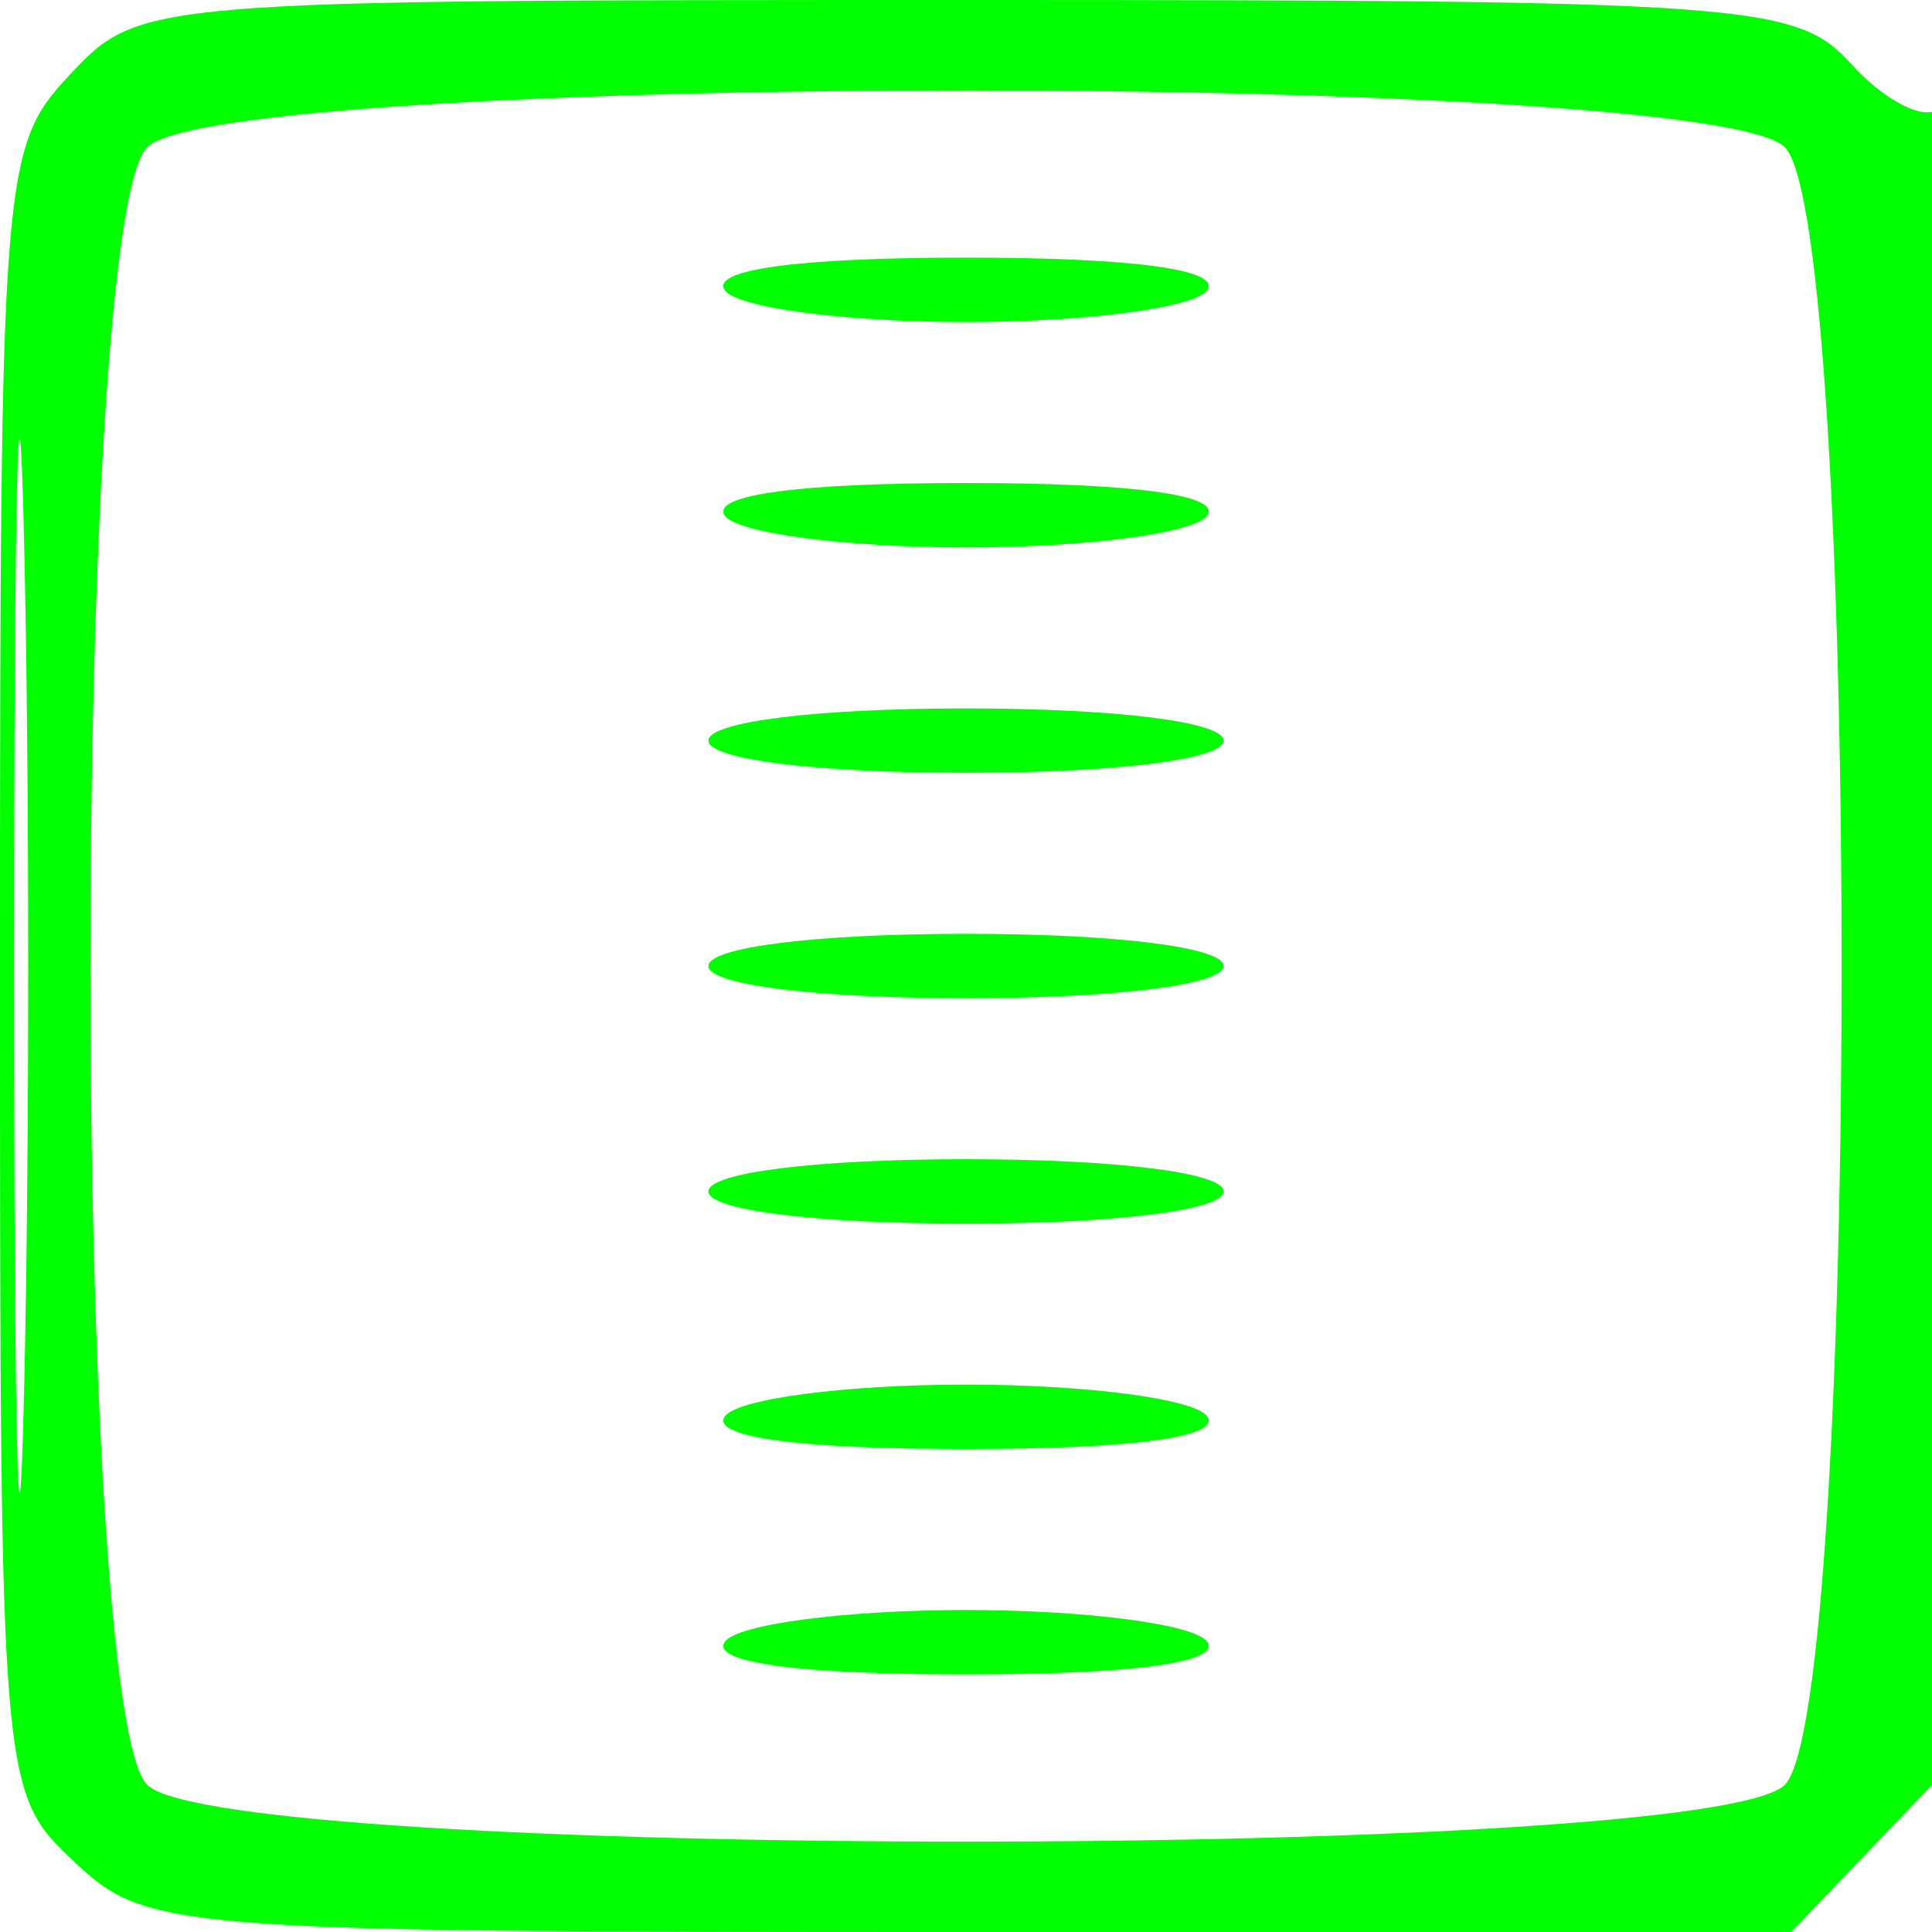
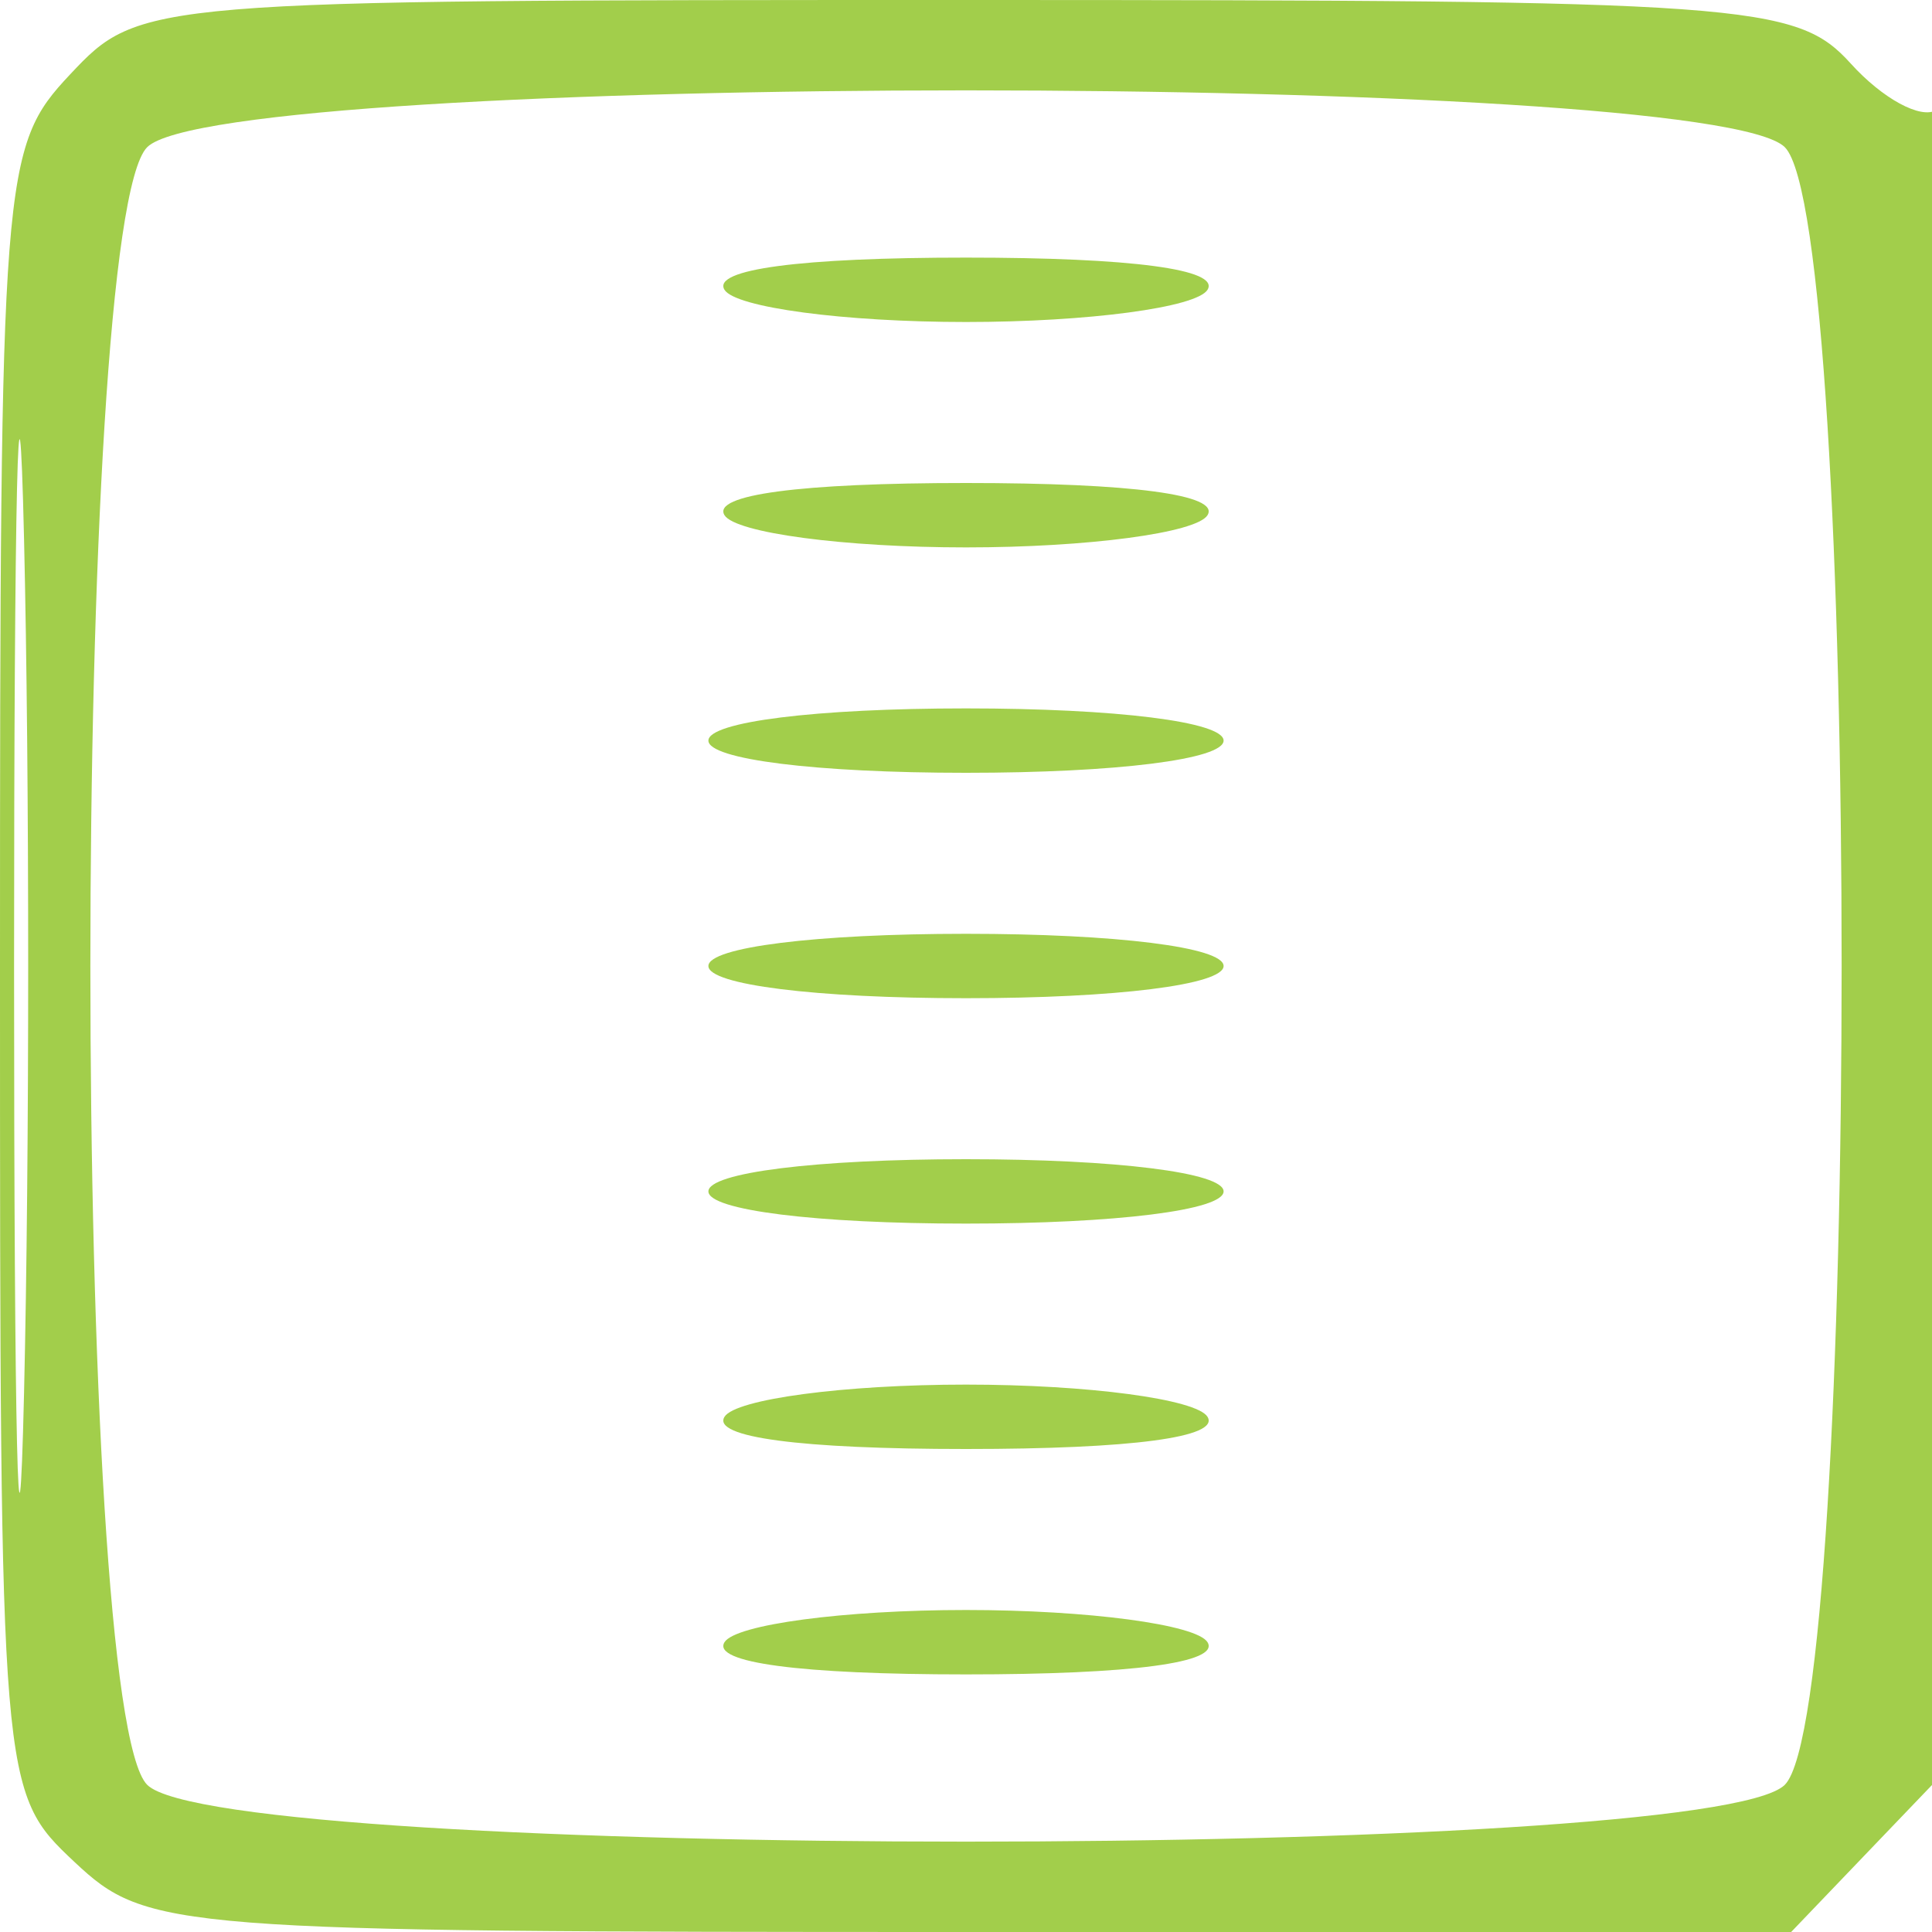
<svg xmlns="http://www.w3.org/2000/svg" viewBox="0 0 60 60">
-   <path fill-rule="evenodd" fill="#00FF00" stroke="none" d="M 2.174 2.314 C 0.059 4.566, 0 5.323, -0 30.140 C -0 55.514, 0.012 55.663, 2.314 57.826 C 4.566 59.941, 5.324 60, 30.127 60 L 55.626 60 58.313 57.195 L 61 54.391 61 28.636 C 61 14.370, 60.614 3.121, 60.134 3.417 C 59.657 3.712, 58.462 3.063, 57.479 1.976 C 55.786 0.106, 54.318 0, 30.019 0 C 4.479 0, 4.338 0.012, 2.174 2.314 M 4.571 4.571 C 2.218 6.925, 2.218 53.075, 4.571 55.429 C 6.925 57.782, 53.075 57.782, 55.429 55.429 C 57.782 53.075, 57.782 6.925, 55.429 4.571 C 53.075 2.218, 6.925 2.218, 4.571 4.571 M 0.437 30 C 0.437 44.575, 0.577 50.537, 0.747 43.250 C 0.918 35.962, 0.918 24.037, 0.747 16.750 C 0.577 9.462, 0.437 15.425, 0.437 30 M 22.500 9 C 22.840 9.550, 26.215 10, 30 10 C 33.785 10, 37.160 9.550, 37.500 9 C 37.893 8.365, 35.157 8, 30 8 C 24.843 8, 22.107 8.365, 22.500 9 M 22.500 16 C 22.840 16.550, 26.215 17, 30 17 C 33.785 17, 37.160 16.550, 37.500 16 C 37.893 15.365, 35.157 15, 30 15 C 24.843 15, 22.107 15.365, 22.500 16 M 22 23 C 22 23.583, 25.333 24, 30 24 C 34.667 24, 38 23.583, 38 23 C 38 22.417, 34.667 22, 30 22 C 25.333 22, 22 22.417, 22 23 M 22 30 C 22 30.583, 25.333 31, 30 31 C 34.667 31, 38 30.583, 38 30 C 38 29.417, 34.667 29, 30 29 C 25.333 29, 22 29.417, 22 30 M 22 37 C 22 37.583, 25.333 38, 30 38 C 34.667 38, 38 37.583, 38 37 C 38 36.417, 34.667 36, 30 36 C 25.333 36, 22 36.417, 22 37 M 22.500 44 C 22.107 44.635, 24.843 45, 30 45 C 35.157 45, 37.893 44.635, 37.500 44 C 37.160 43.450, 33.785 43, 30 43 C 26.215 43, 22.840 43.450, 22.500 44 M 22.500 51 C 22.107 51.635, 24.843 52, 30 52 C 35.157 52, 37.893 51.635, 37.500 51 C 37.160 50.450, 33.785 50, 30 50 C 26.215 50, 22.840 50.450, 22.500 51" />
+   <path fill-rule="evenodd" fill="#A2CE4B" stroke="none" d="M 2.174 2.314 C 0.059 4.566, 0 5.323, -0 30.140 C -0 55.514, 0.012 55.663, 2.314 57.826 C 4.566 59.941, 5.324 60, 30.127 60 L 55.626 60 58.313 57.195 L 61 54.391 61 28.636 C 61 14.370, 60.614 3.121, 60.134 3.417 C 59.657 3.712, 58.462 3.063, 57.479 1.976 C 55.786 0.106, 54.318 0, 30.019 0 C 4.479 0, 4.338 0.012, 2.174 2.314 M 4.571 4.571 C 2.218 6.925, 2.218 53.075, 4.571 55.429 C 6.925 57.782, 53.075 57.782, 55.429 55.429 C 57.782 53.075, 57.782 6.925, 55.429 4.571 C 53.075 2.218, 6.925 2.218, 4.571 4.571 M 0.437 30 C 0.437 44.575, 0.577 50.537, 0.747 43.250 C 0.918 35.962, 0.918 24.037, 0.747 16.750 C 0.577 9.462, 0.437 15.425, 0.437 30 M 22.500 9 C 22.840 9.550, 26.215 10, 30 10 C 33.785 10, 37.160 9.550, 37.500 9 C 37.893 8.365, 35.157 8, 30 8 C 24.843 8, 22.107 8.365, 22.500 9 M 22.500 16 C 22.840 16.550, 26.215 17, 30 17 C 33.785 17, 37.160 16.550, 37.500 16 C 37.893 15.365, 35.157 15, 30 15 C 24.843 15, 22.107 15.365, 22.500 16 M 22 23 C 22 23.583, 25.333 24, 30 24 C 34.667 24, 38 23.583, 38 23 C 38 22.417, 34.667 22, 30 22 C 25.333 22, 22 22.417, 22 23 M 22 30 C 22 30.583, 25.333 31, 30 31 C 34.667 31, 38 30.583, 38 30 C 38 29.417, 34.667 29, 30 29 C 25.333 29, 22 29.417, 22 30 M 22 37 C 22 37.583, 25.333 38, 30 38 C 34.667 38, 38 37.583, 38 37 C 38 36.417, 34.667 36, 30 36 C 25.333 36, 22 36.417, 22 37 M 22.500 44 C 22.107 44.635, 24.843 45, 30 45 C 35.157 45, 37.893 44.635, 37.500 44 C 37.160 43.450, 33.785 43, 30 43 C 26.215 43, 22.840 43.450, 22.500 44 M 22.500 51 C 22.107 51.635, 24.843 52, 30 52 C 35.157 52, 37.893 51.635, 37.500 51 C 37.160 50.450, 33.785 50, 30 50 C 26.215 50, 22.840 50.450, 22.500 51" />
</svg>
